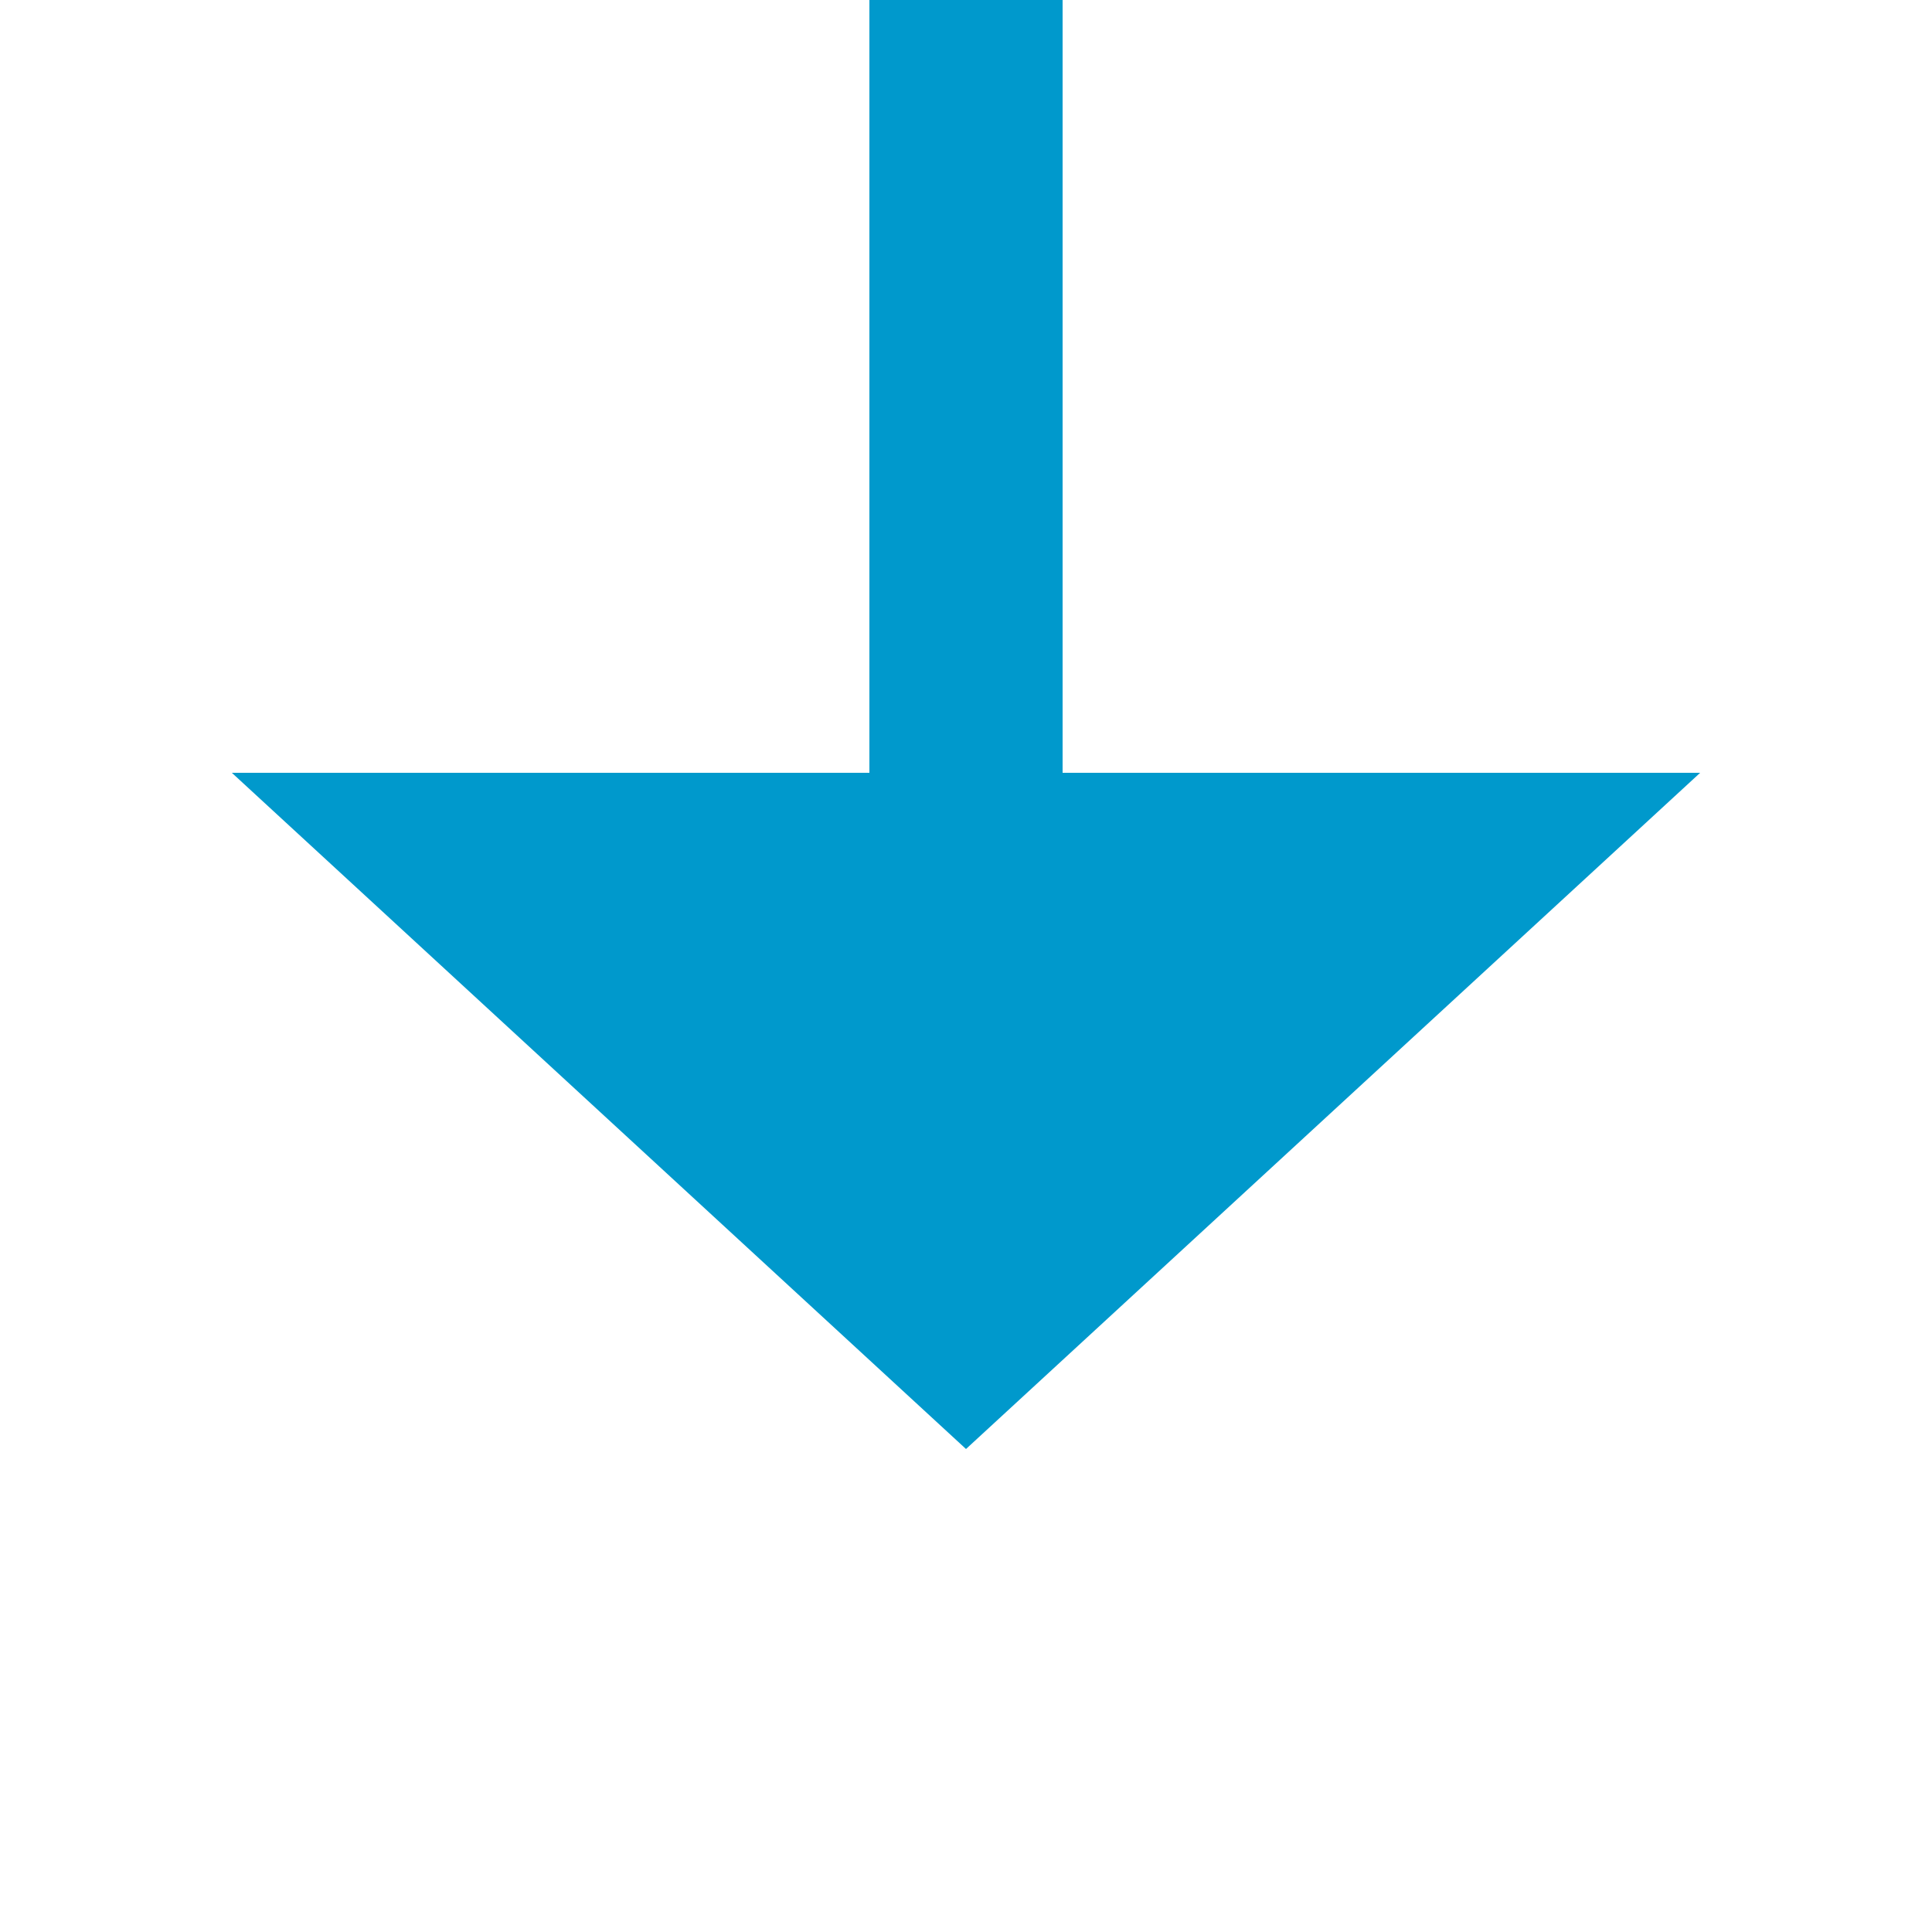
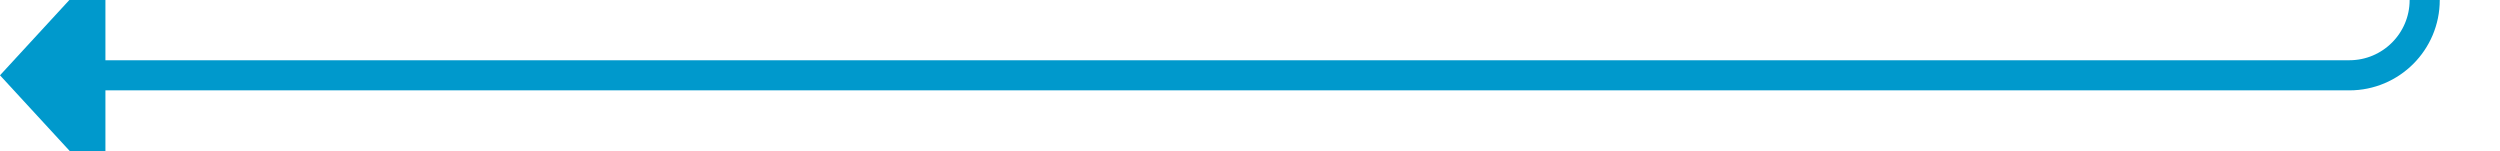
- <svg xmlns="http://www.w3.org/2000/svg" version="1.1" width="20px" height="20px" preserveAspectRatio="xMinYMid meet" viewBox="760 974  20 18">
-   <path d="M 770 906  L 770 982  " stroke-width="2" stroke="#0099cc" fill="none" />
-   <path d="M 762.4 981  L 770 988  L 777.6 981  L 762.4 981  Z " fill-rule="nonzero" fill="#0099cc" stroke="none" />
+ <svg xmlns="http://www.w3.org/2000/svg" version="1.1" width="166px" height="10px" preserveAspectRatio="xMinYMid meet" viewBox="821 375  166 8">
+   <path d="M 982 222  L 982 374  A 5 5 0 0 1 977 379 L 827 379  " stroke-width="2" stroke="#0099cc" fill="none" />
+   <path d="M 828 371.4  L 821 379  L 828 386.6  L 828 371.4  Z " fill-rule="nonzero" fill="#0099cc" stroke="none" />
</svg>
